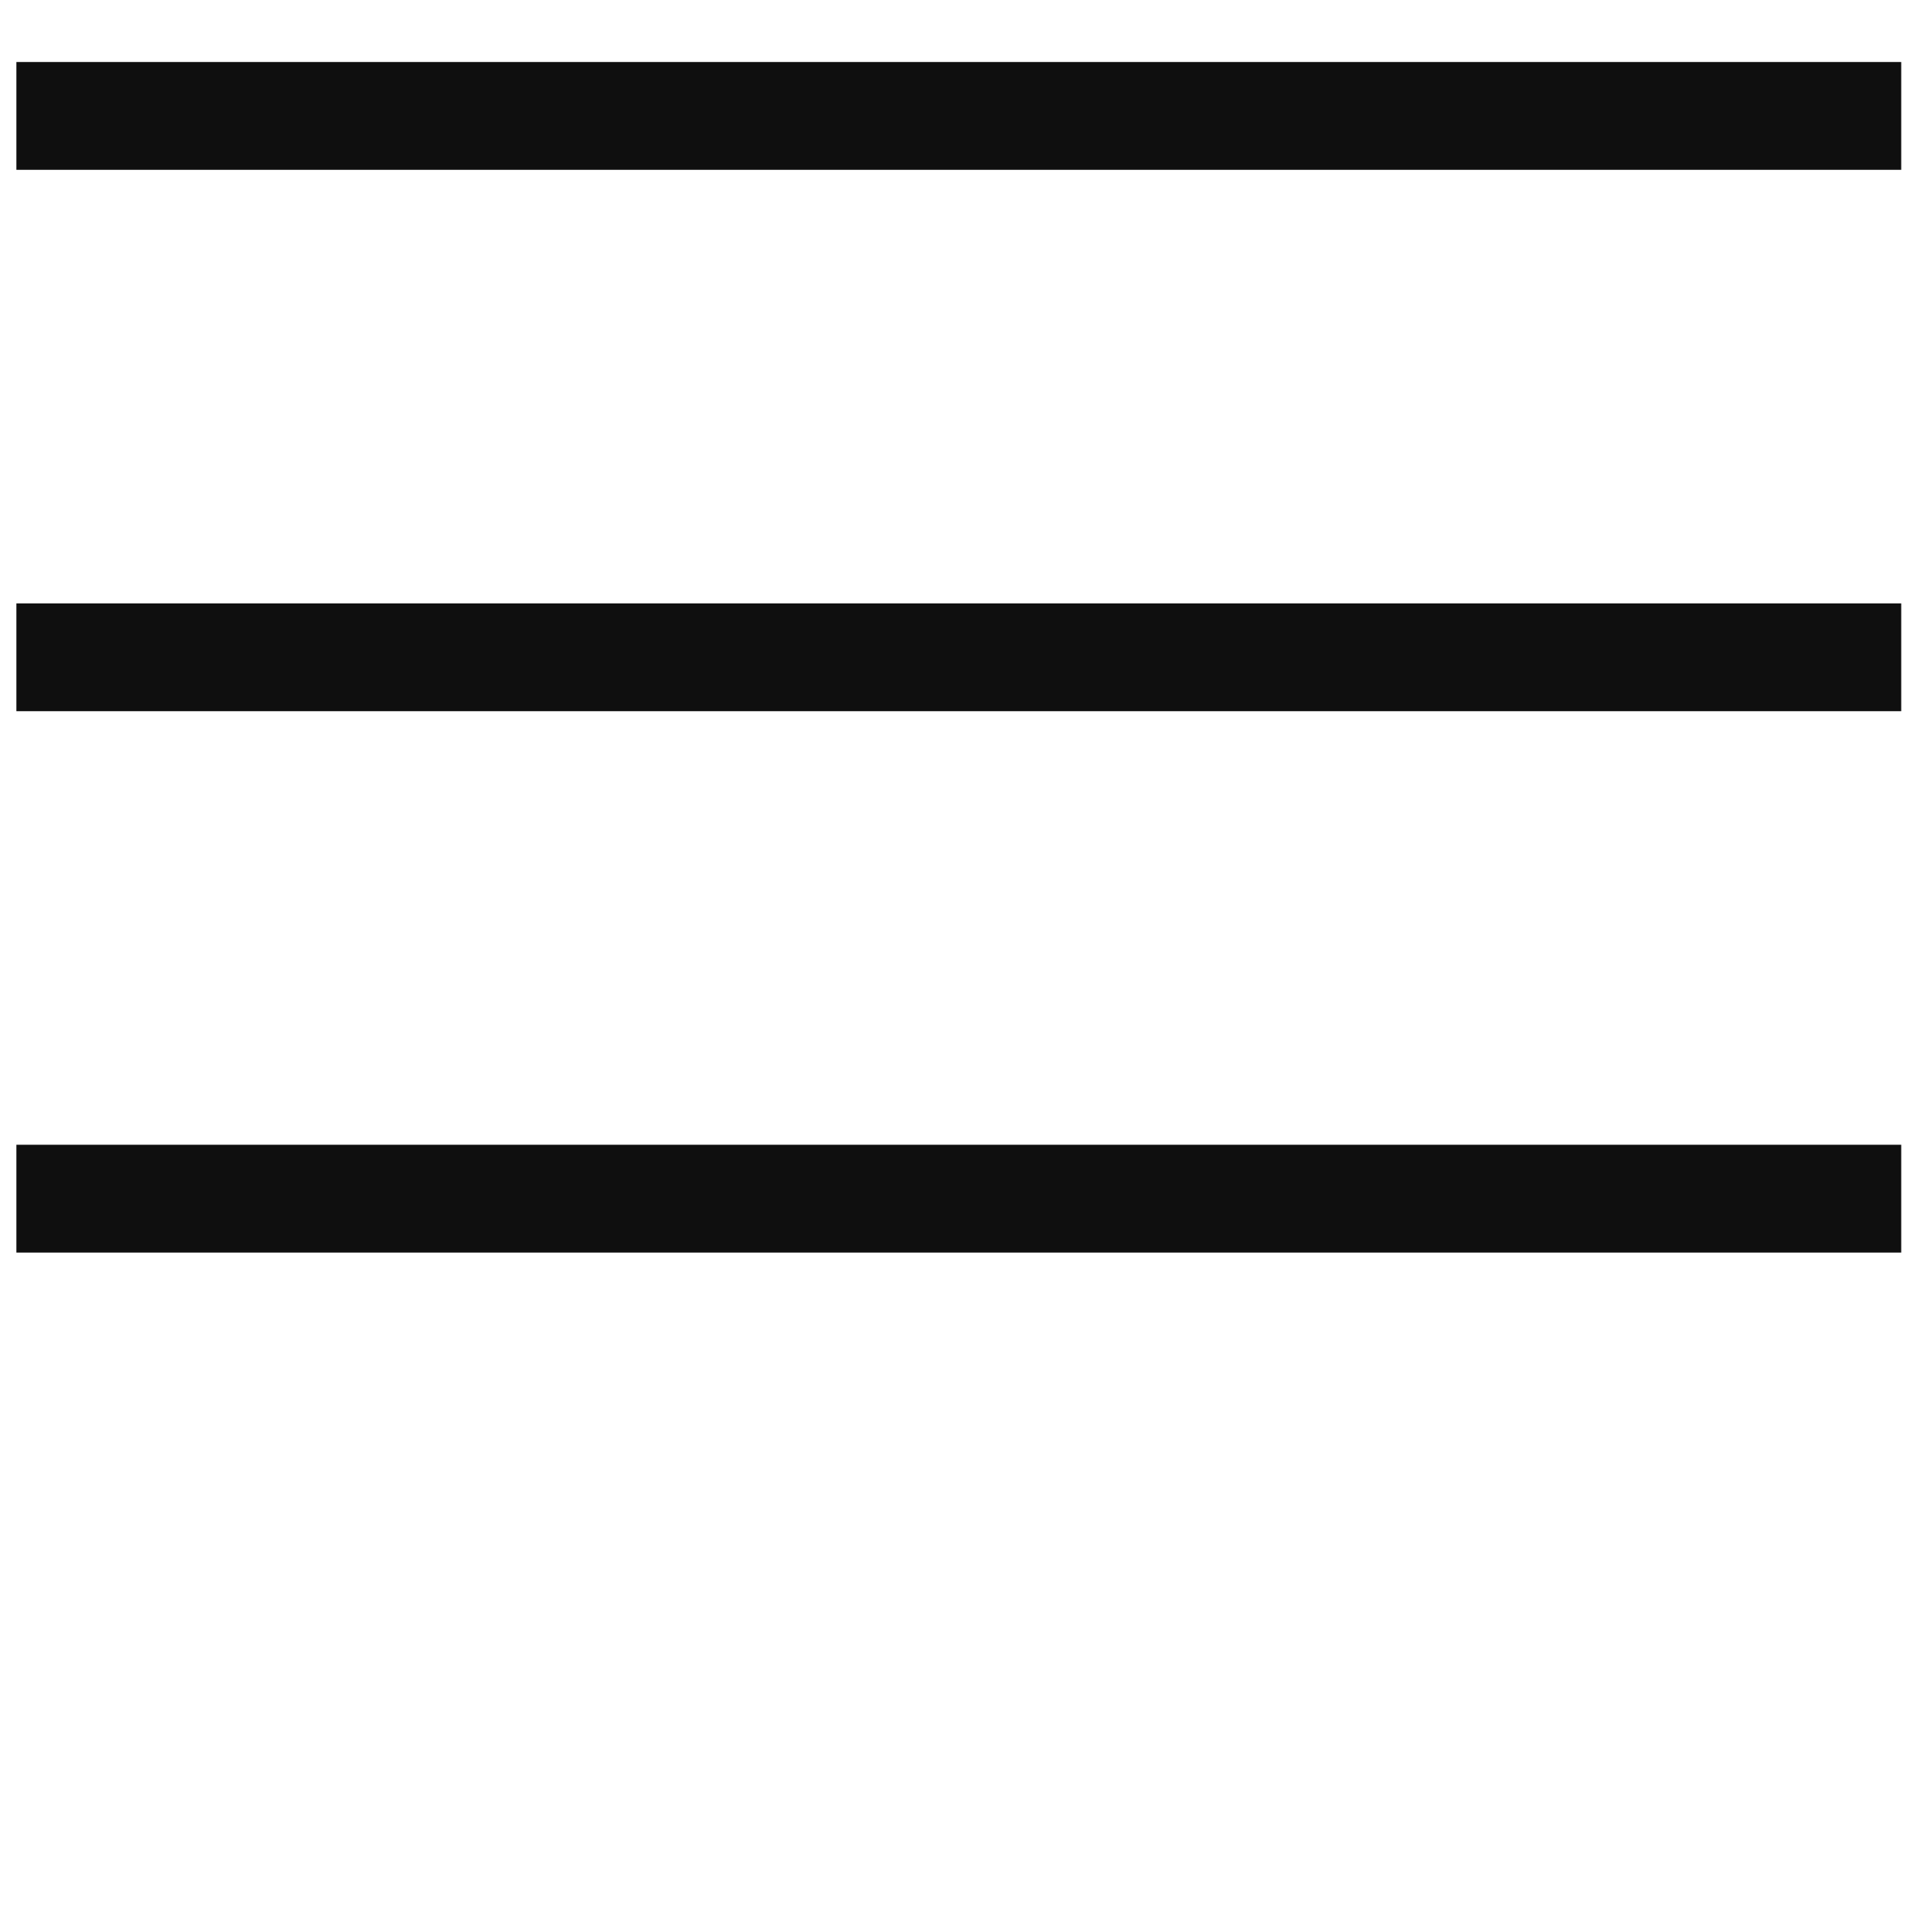
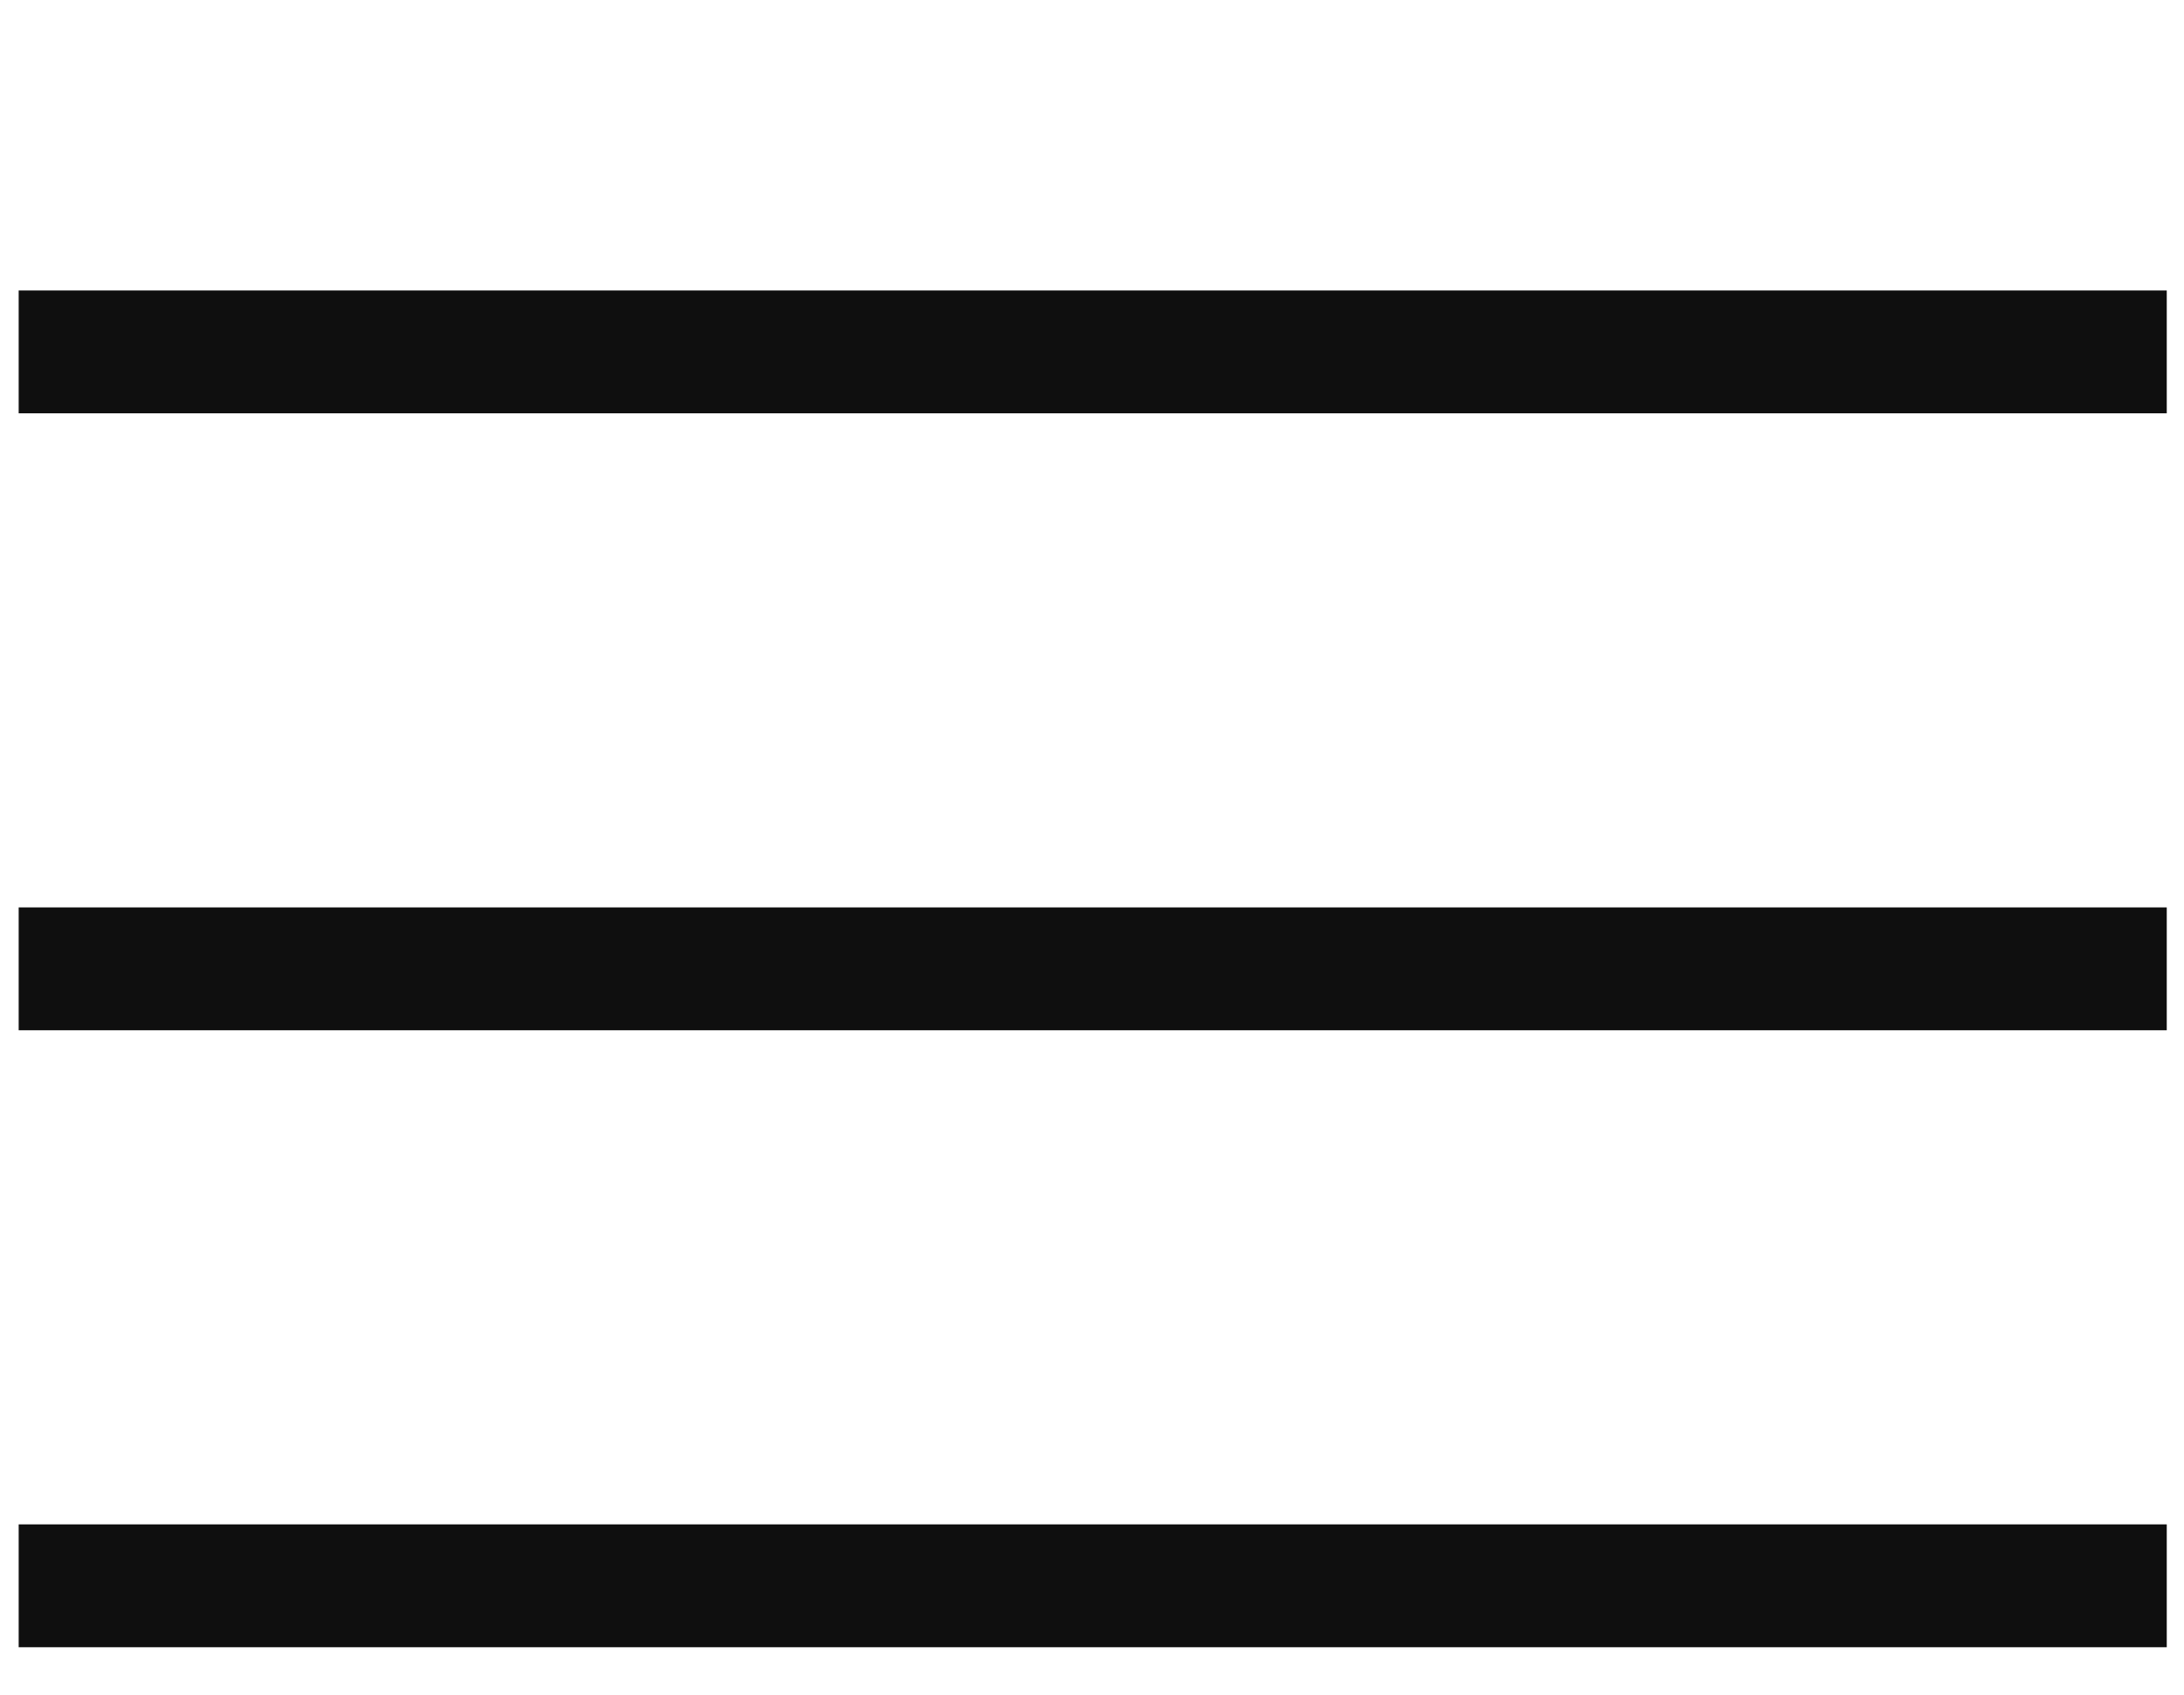
- <svg xmlns="http://www.w3.org/2000/svg" width="250mm" height="252mm" viewBox="0 0 250 252" version="1.1" id="svg8">
+ <svg xmlns="http://www.w3.org/2000/svg" width="250mm" height="194mm" viewBox="0 0 250 194" version="1.1" id="svg8">
  <defs id="defs2" />
-   <g id="layer1" transform="translate(0,-45)">
-     <rect style="opacity:1;fill:#000000;fill-opacity:0.941;stroke:none;stroke-width:0.413;stroke-linecap:round;stroke-linejoin:round;stroke-miterlimit:4;stroke-dasharray:none;stroke-dashoffset:2.3;stroke-opacity:1" id="rect19392" width="245.888" height="14.062" x="2.138" y="194.316" />
-     <rect y="123.702" x="2.138" height="14.062" width="245.888" id="rect19400" style="opacity:1;fill:#000000;fill-opacity:0.941;stroke:none;stroke-width:0.413;stroke-linecap:round;stroke-linejoin:round;stroke-miterlimit:4;stroke-dasharray:none;stroke-dashoffset:2.3;stroke-opacity:1" />
-     <rect style="opacity:1;fill:#000000;fill-opacity:0.941;stroke:none;stroke-width:0.413;stroke-linecap:round;stroke-linejoin:round;stroke-miterlimit:4;stroke-dasharray:none;stroke-dashoffset:2.3;stroke-opacity:1" id="rect19402" width="245.888" height="14.062" x="2.138" y="53.088" />
+   <g id="layer1" transform="translate(0,-103)">
+     <rect style="opacity:1;fill:#000000;fill-opacity:0.941;stroke:none;stroke-width:0.413;stroke-linecap:round;stroke-linejoin:round;stroke-miterlimit:4;stroke-dasharray:none;stroke-dashoffset:2.3;stroke-opacity:1" id="rect19392" width="245.888" height="14.062" x="2.138" y="277.471" />
+     <rect y="206.857" x="2.138" height="14.062" width="245.888" id="rect19400" style="opacity:1;fill:#000000;fill-opacity:0.941;stroke:none;stroke-width:0.413;stroke-linecap:round;stroke-linejoin:round;stroke-miterlimit:4;stroke-dasharray:none;stroke-dashoffset:2.3;stroke-opacity:1" />
+     <rect style="opacity:1;fill:#000000;fill-opacity:0.941;stroke:none;stroke-width:0.413;stroke-linecap:round;stroke-linejoin:round;stroke-miterlimit:4;stroke-dasharray:none;stroke-dashoffset:2.3;stroke-opacity:1" id="rect19402" width="245.888" height="14.062" x="2.138" y="136.243" />
  </g>
</svg>
